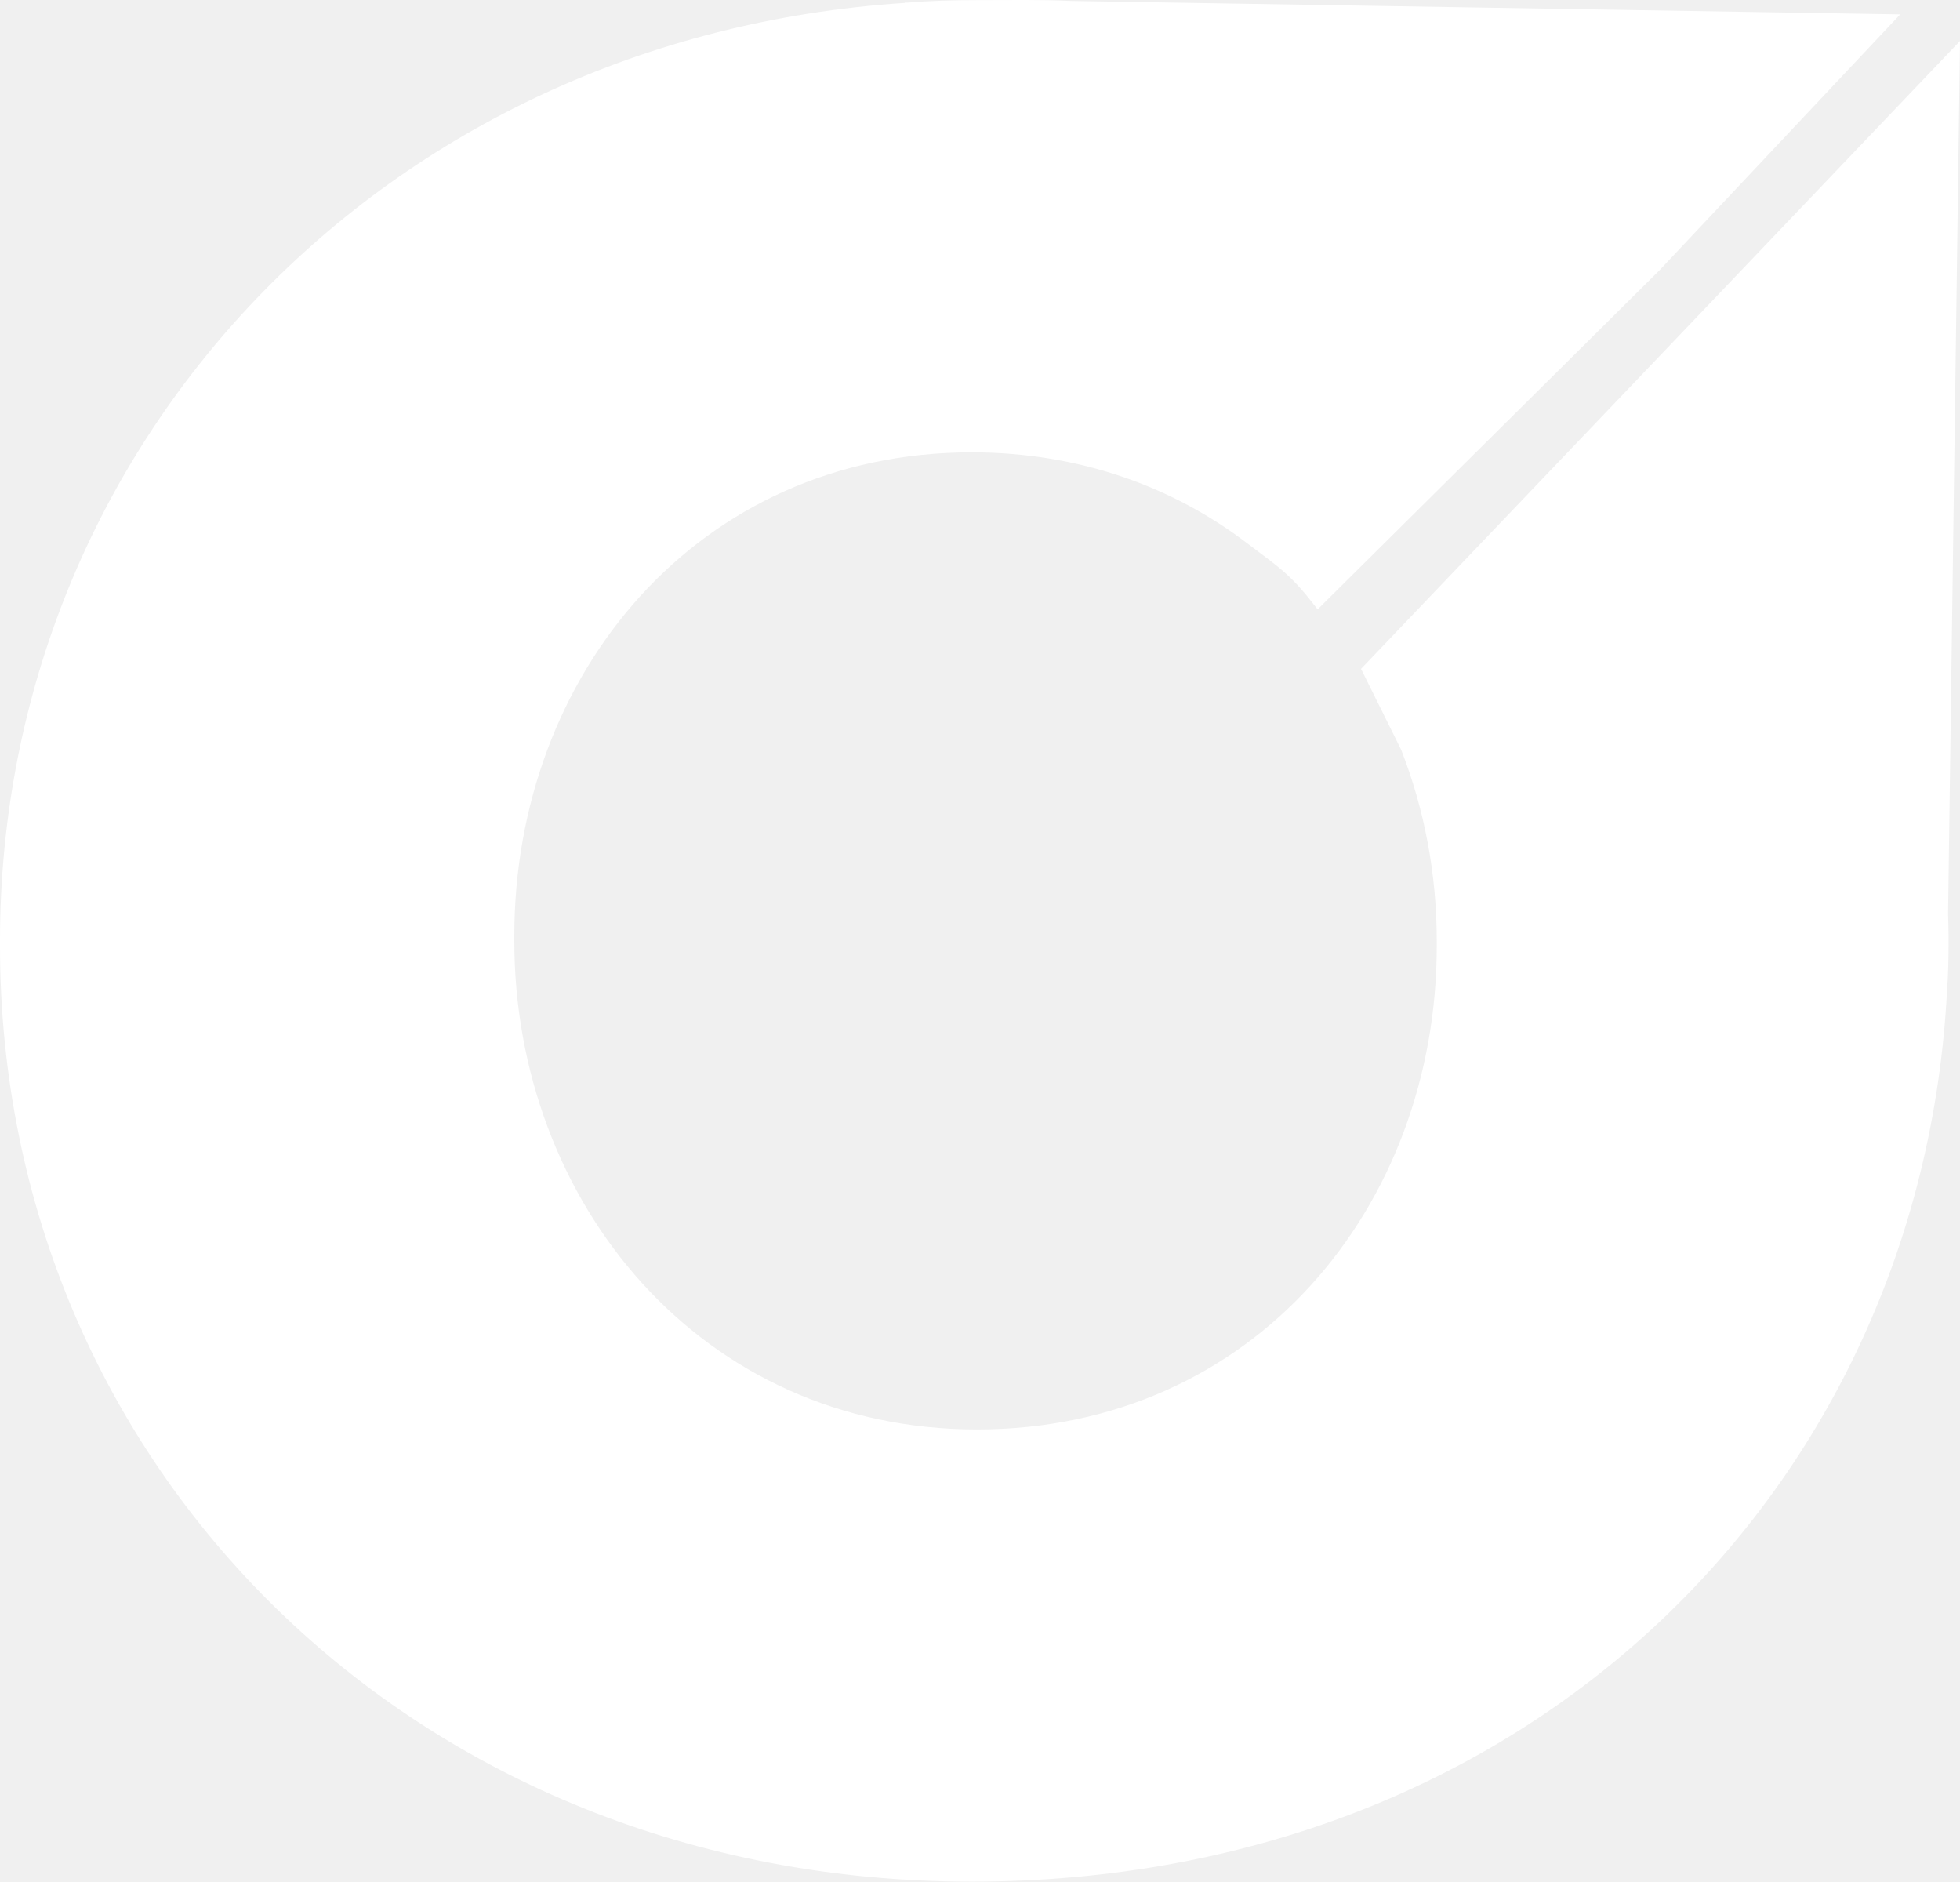
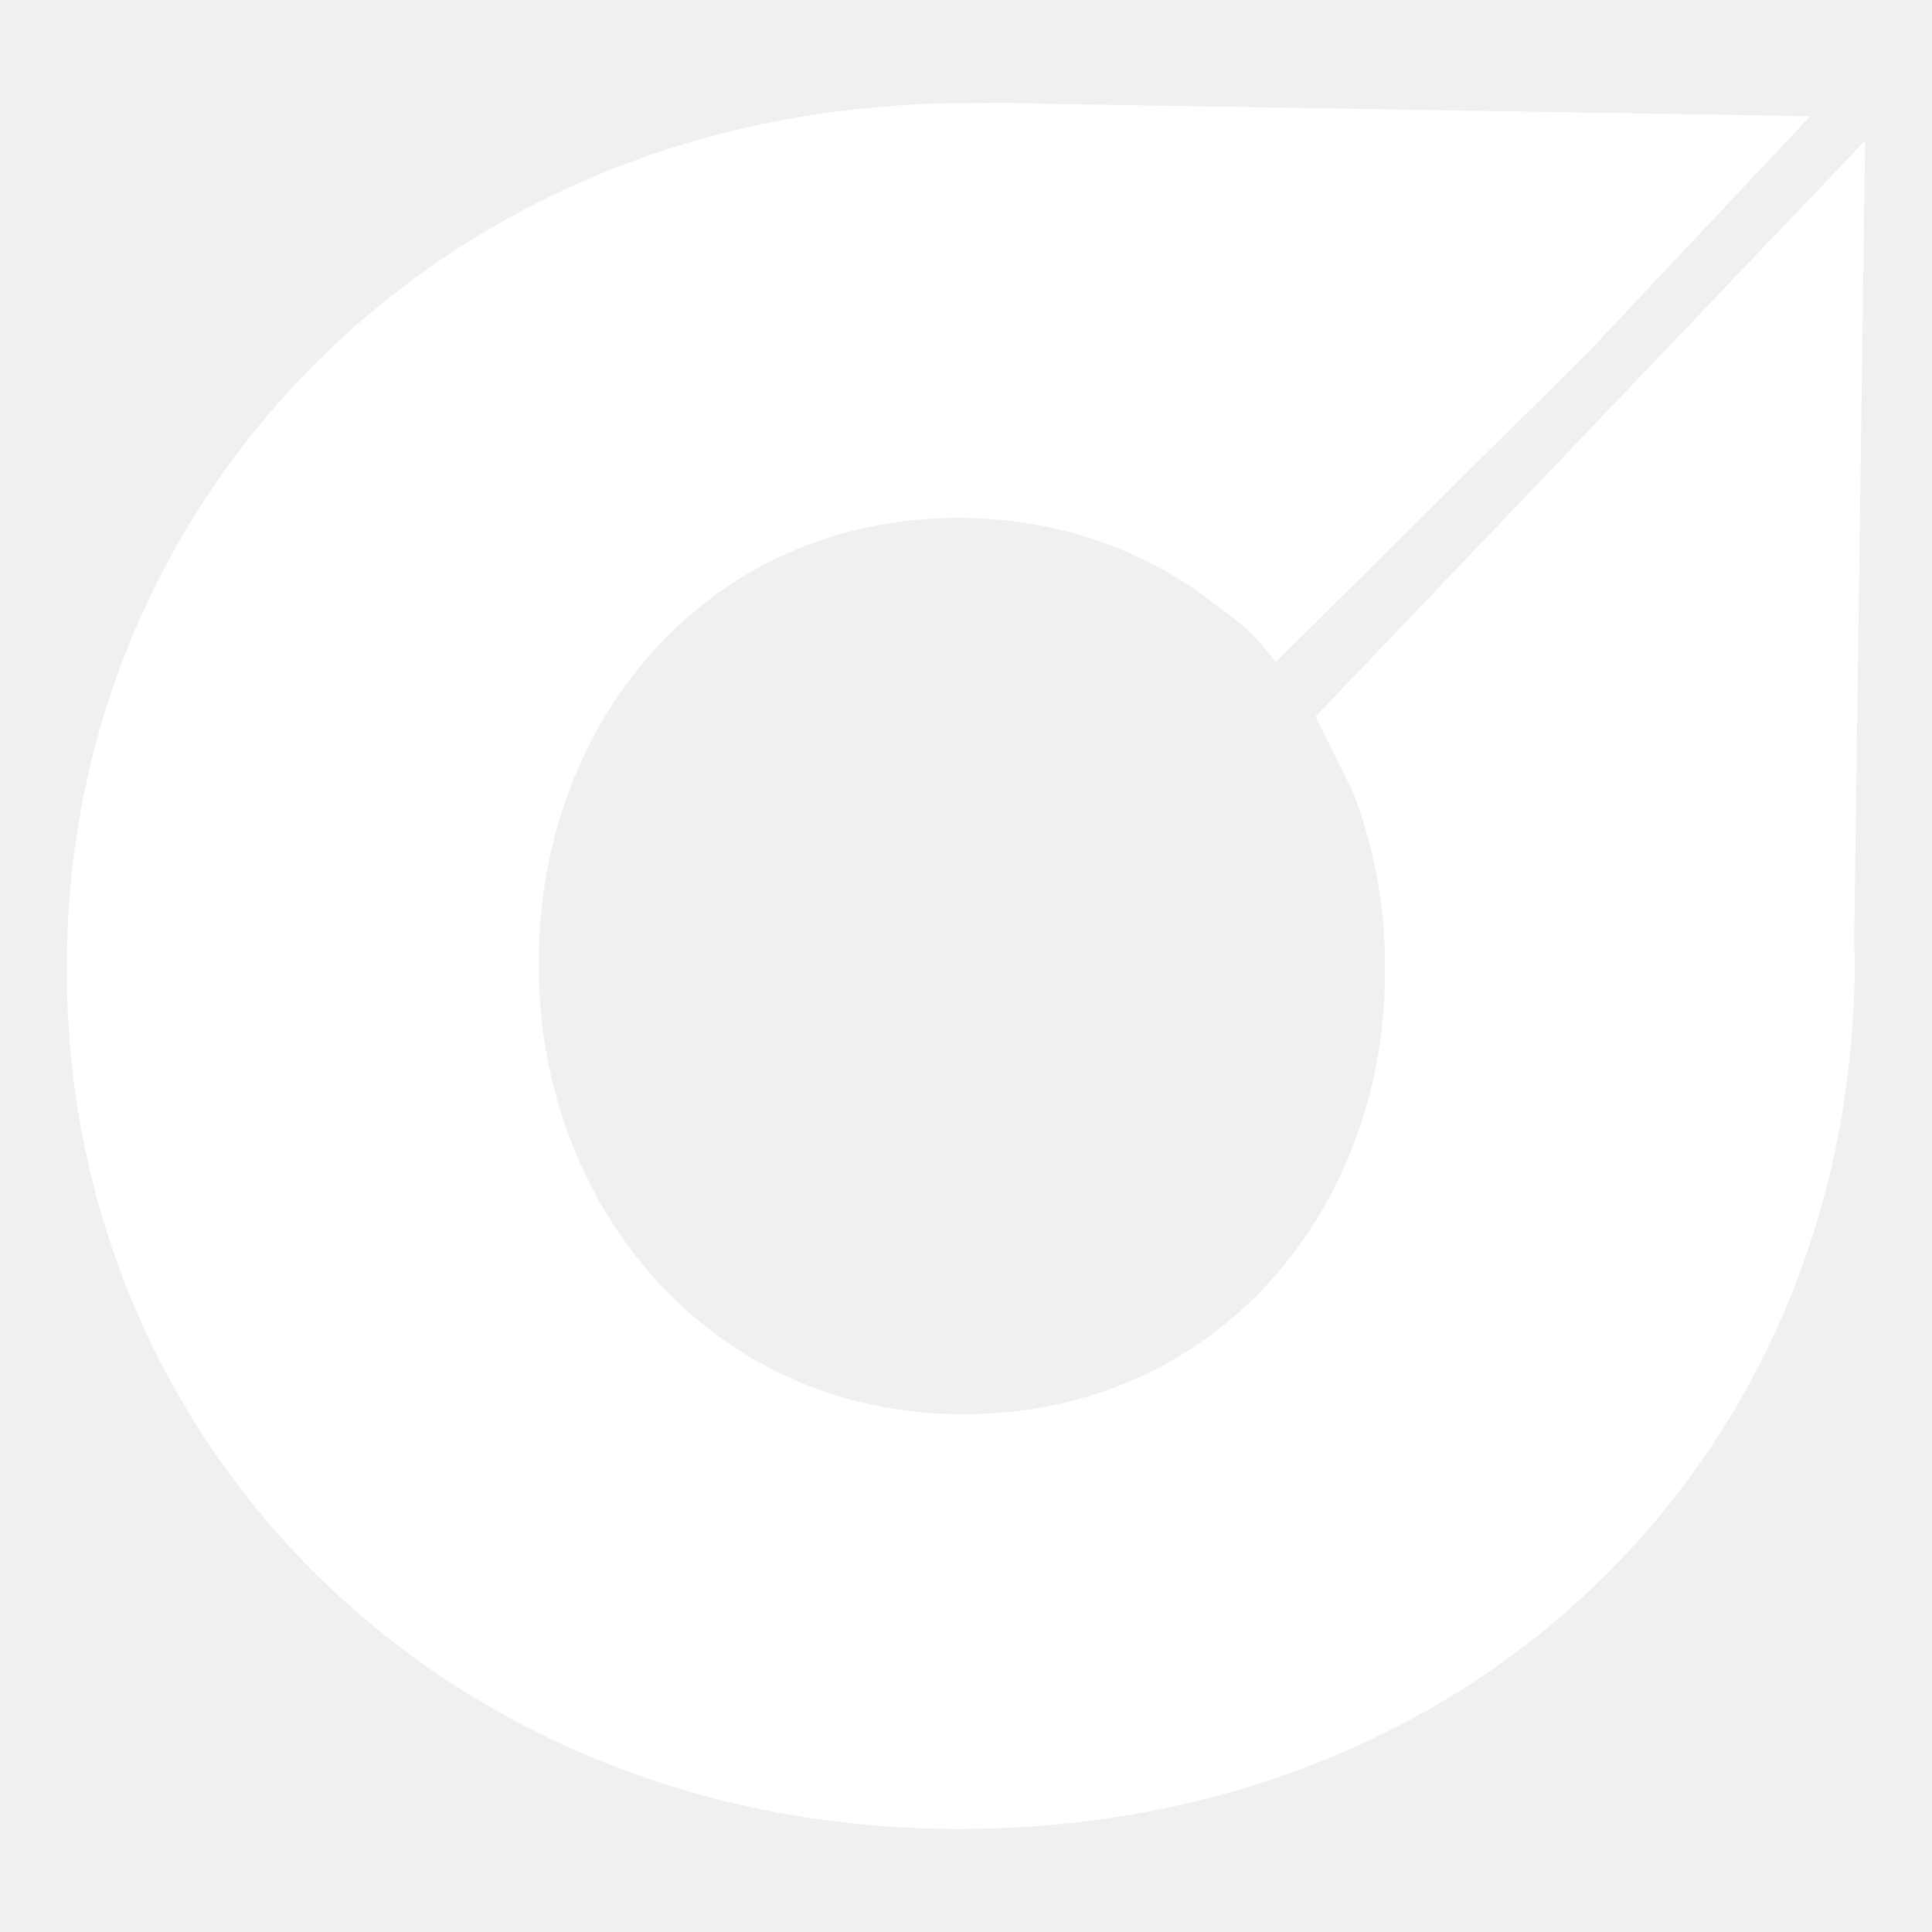
- <svg xmlns="http://www.w3.org/2000/svg" id="Capa_1" data-name="Capa 1" viewBox="0 0 930.77 893.36">
+ <svg xmlns="http://www.w3.org/2000/svg" id="Capa_1" data-name="Capa 1" viewBox="0 0 1000 1000">
  <defs>
    <style>
      .cls-1 {
        fill: #fff;
      }
    </style>
  </defs>
-   <path class="cls-1" d="M930.77,19.46l-120.79,126.67-163.7,171.49.15.15,18.96,38.21c11.02,28.21,16.9,58.93,16.9,90.67v2.5c0,124.02-87.14,229.53-218.36,229.53s-219.69-108.01-219.69-232.03v-2.35c0-124.02,87.14-229.53,217.19-229.53,50.84,0,95.52,16.16,131.08,43.35,16.02,12.05,20.86,15.05,33.2,31.21l162.43-161.09L902.37,6.83,508.8.46c-15.23-.7-29.31-.4-44.89-.4-11.17,0-22.04.29-32.92,1.18h-1.32v.15C181.92,17.55,0,210.79,0,446.64v2.5c0,246.73,196.32,444.22,461.42,444.22s450.84-187.21,463.18-422.77c.59-7.94.74-15.87.74-23.95v-2.35c0-3.41-.16-6.79-.24-10.18l5.67-414.65h0Z" />
+   <path class="cls-1" d="M965.39,72.78l-120.79,126.67-163.7,171.49.15.15,18.96,38.21c11.02,28.21,16.9,58.93,16.9,90.67v2.5c0,124.02-87.14,229.53-218.36,229.53s-219.69-108.01-219.69-232.03v-2.35c0-124.02,87.14-229.53,217.19-229.53,50.84,0,95.52,16.16,131.08,43.35,16.02,12.05,20.86,15.05,33.2,31.21l162.43-161.09,114.23-121.41-393.57-6.37c-15.23-.7-29.31-.4-44.89-.4-11.17,0-22.04.29-32.92,1.18h-1.32v.15C216.53,70.87,34.61,264.11,34.61,499.96v2.5c0,246.73,196.32,444.22,461.42,444.22s450.84-187.21,463.18-422.77c.59-7.94.74-15.87.74-23.95v-2.35c0-3.41-.16-6.79-.24-10.18l5.67-414.65h0Z" />
</svg>
